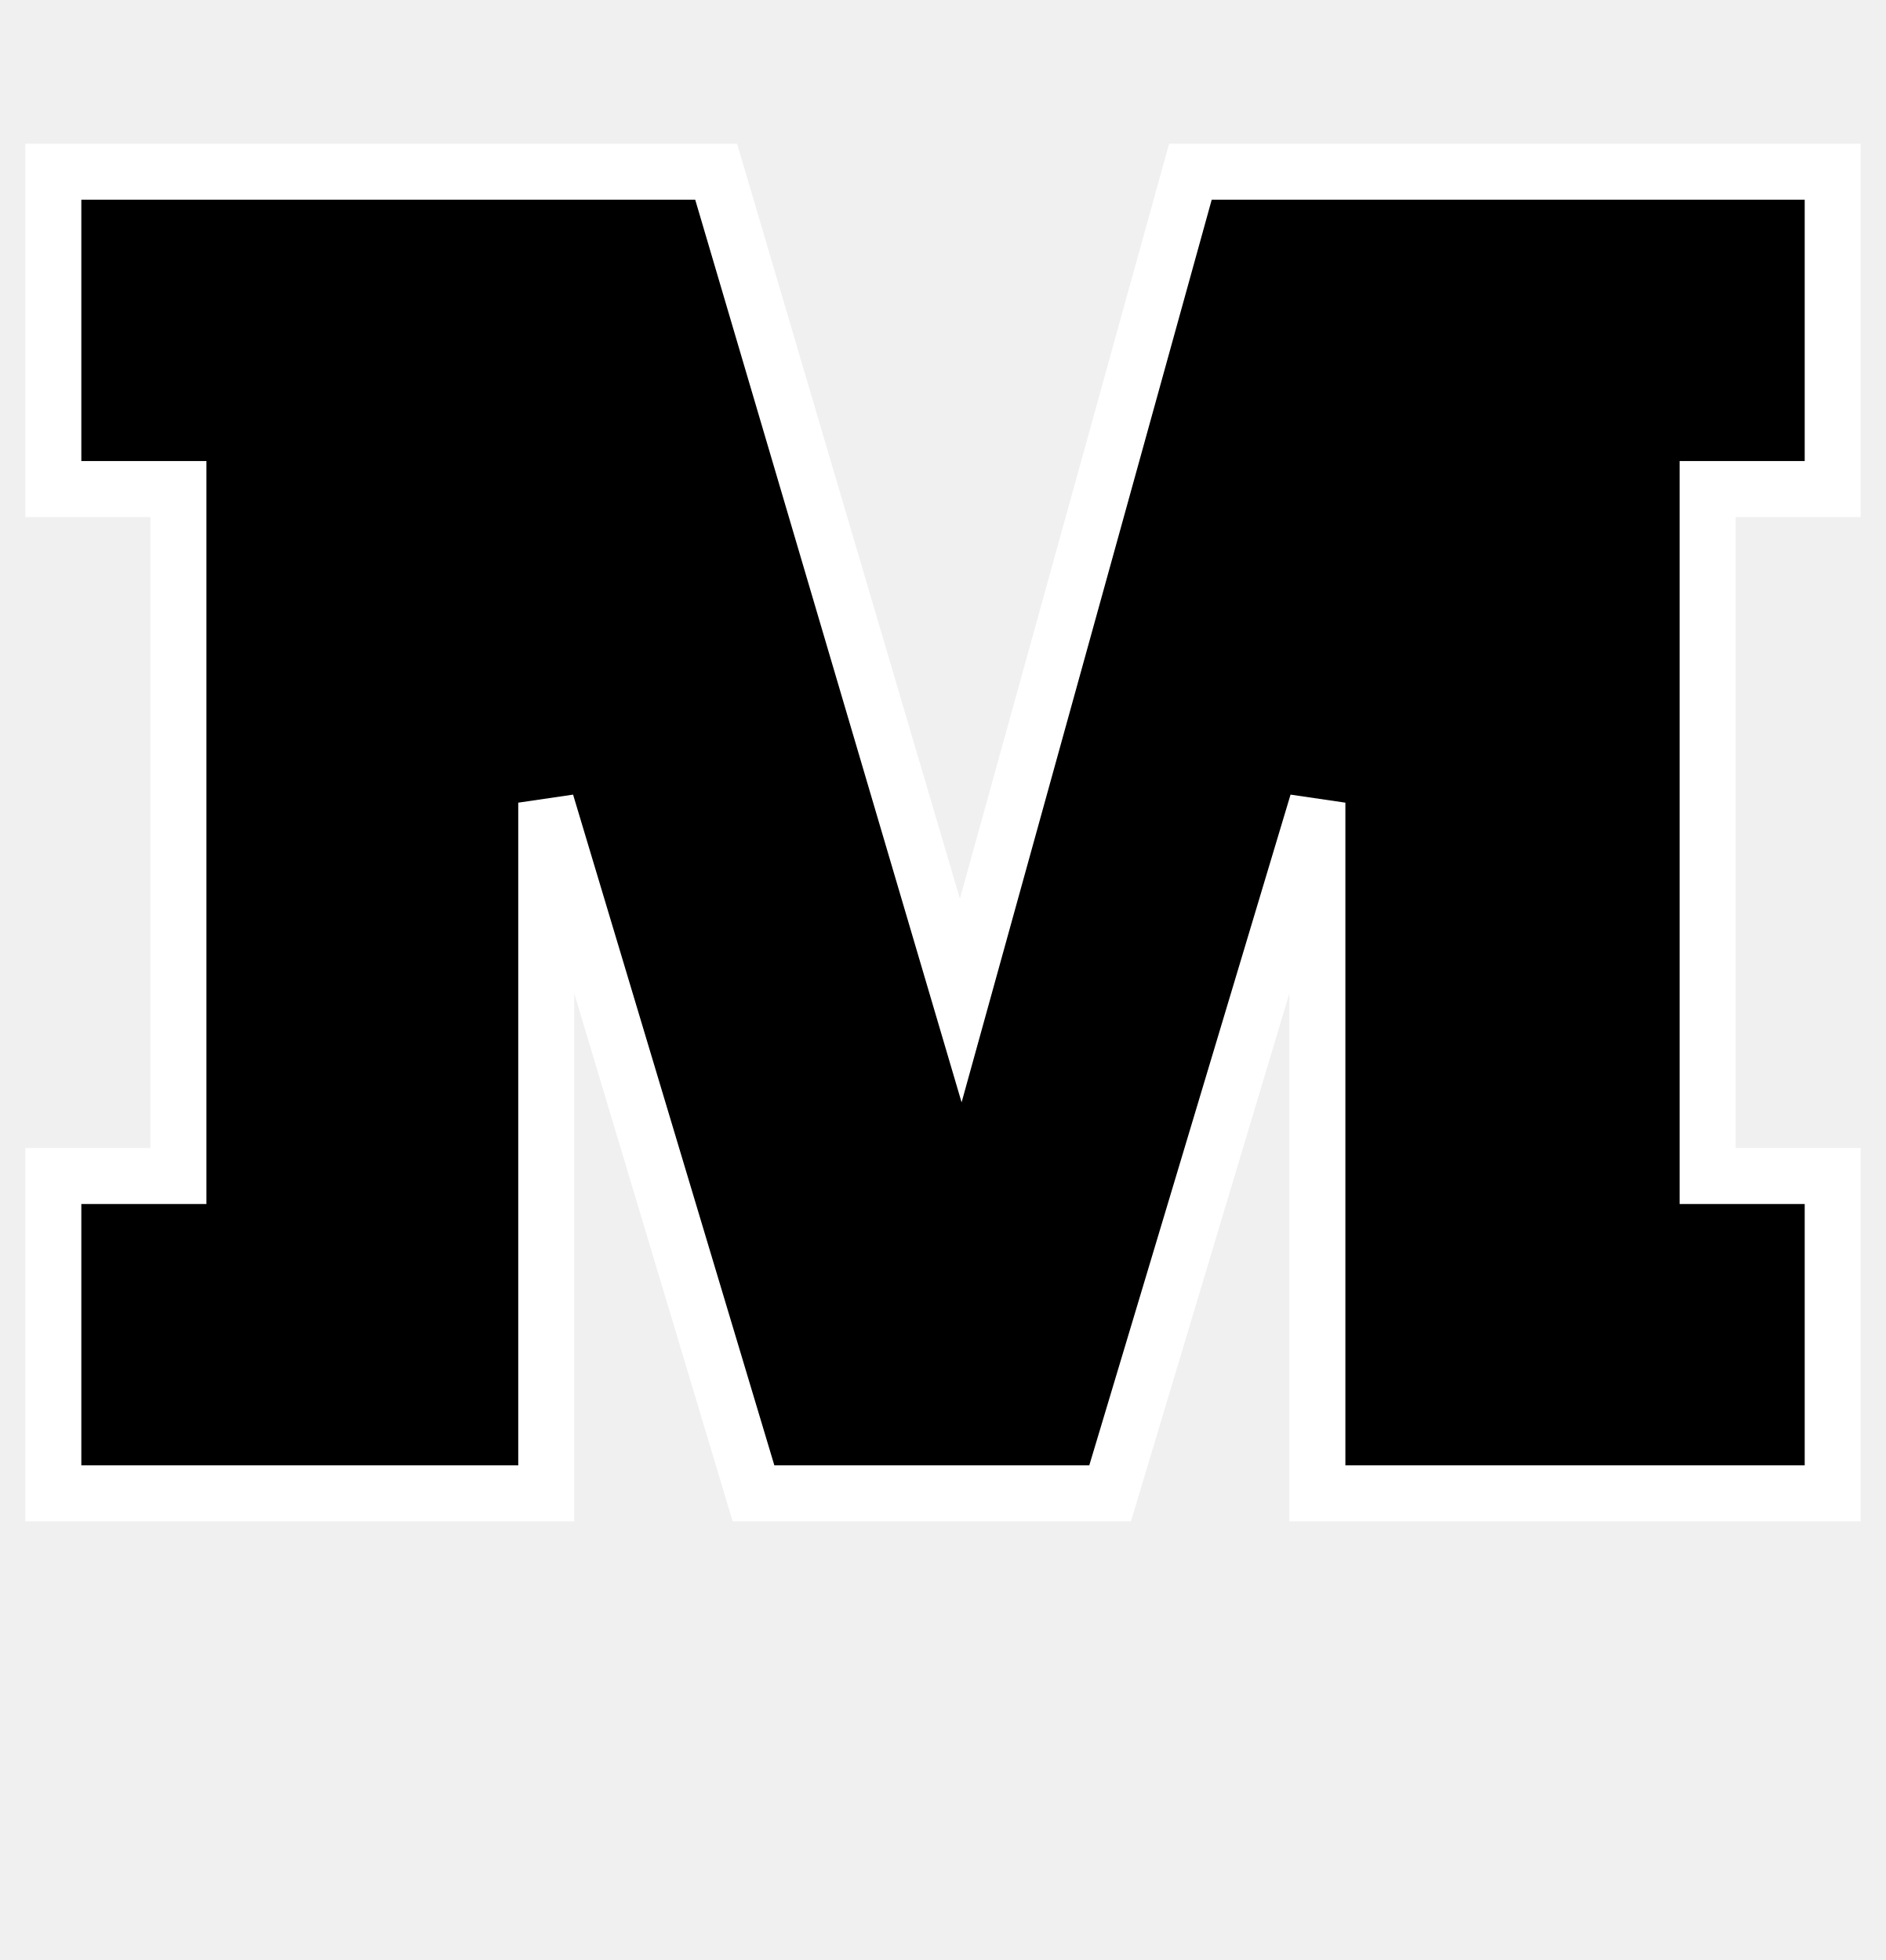
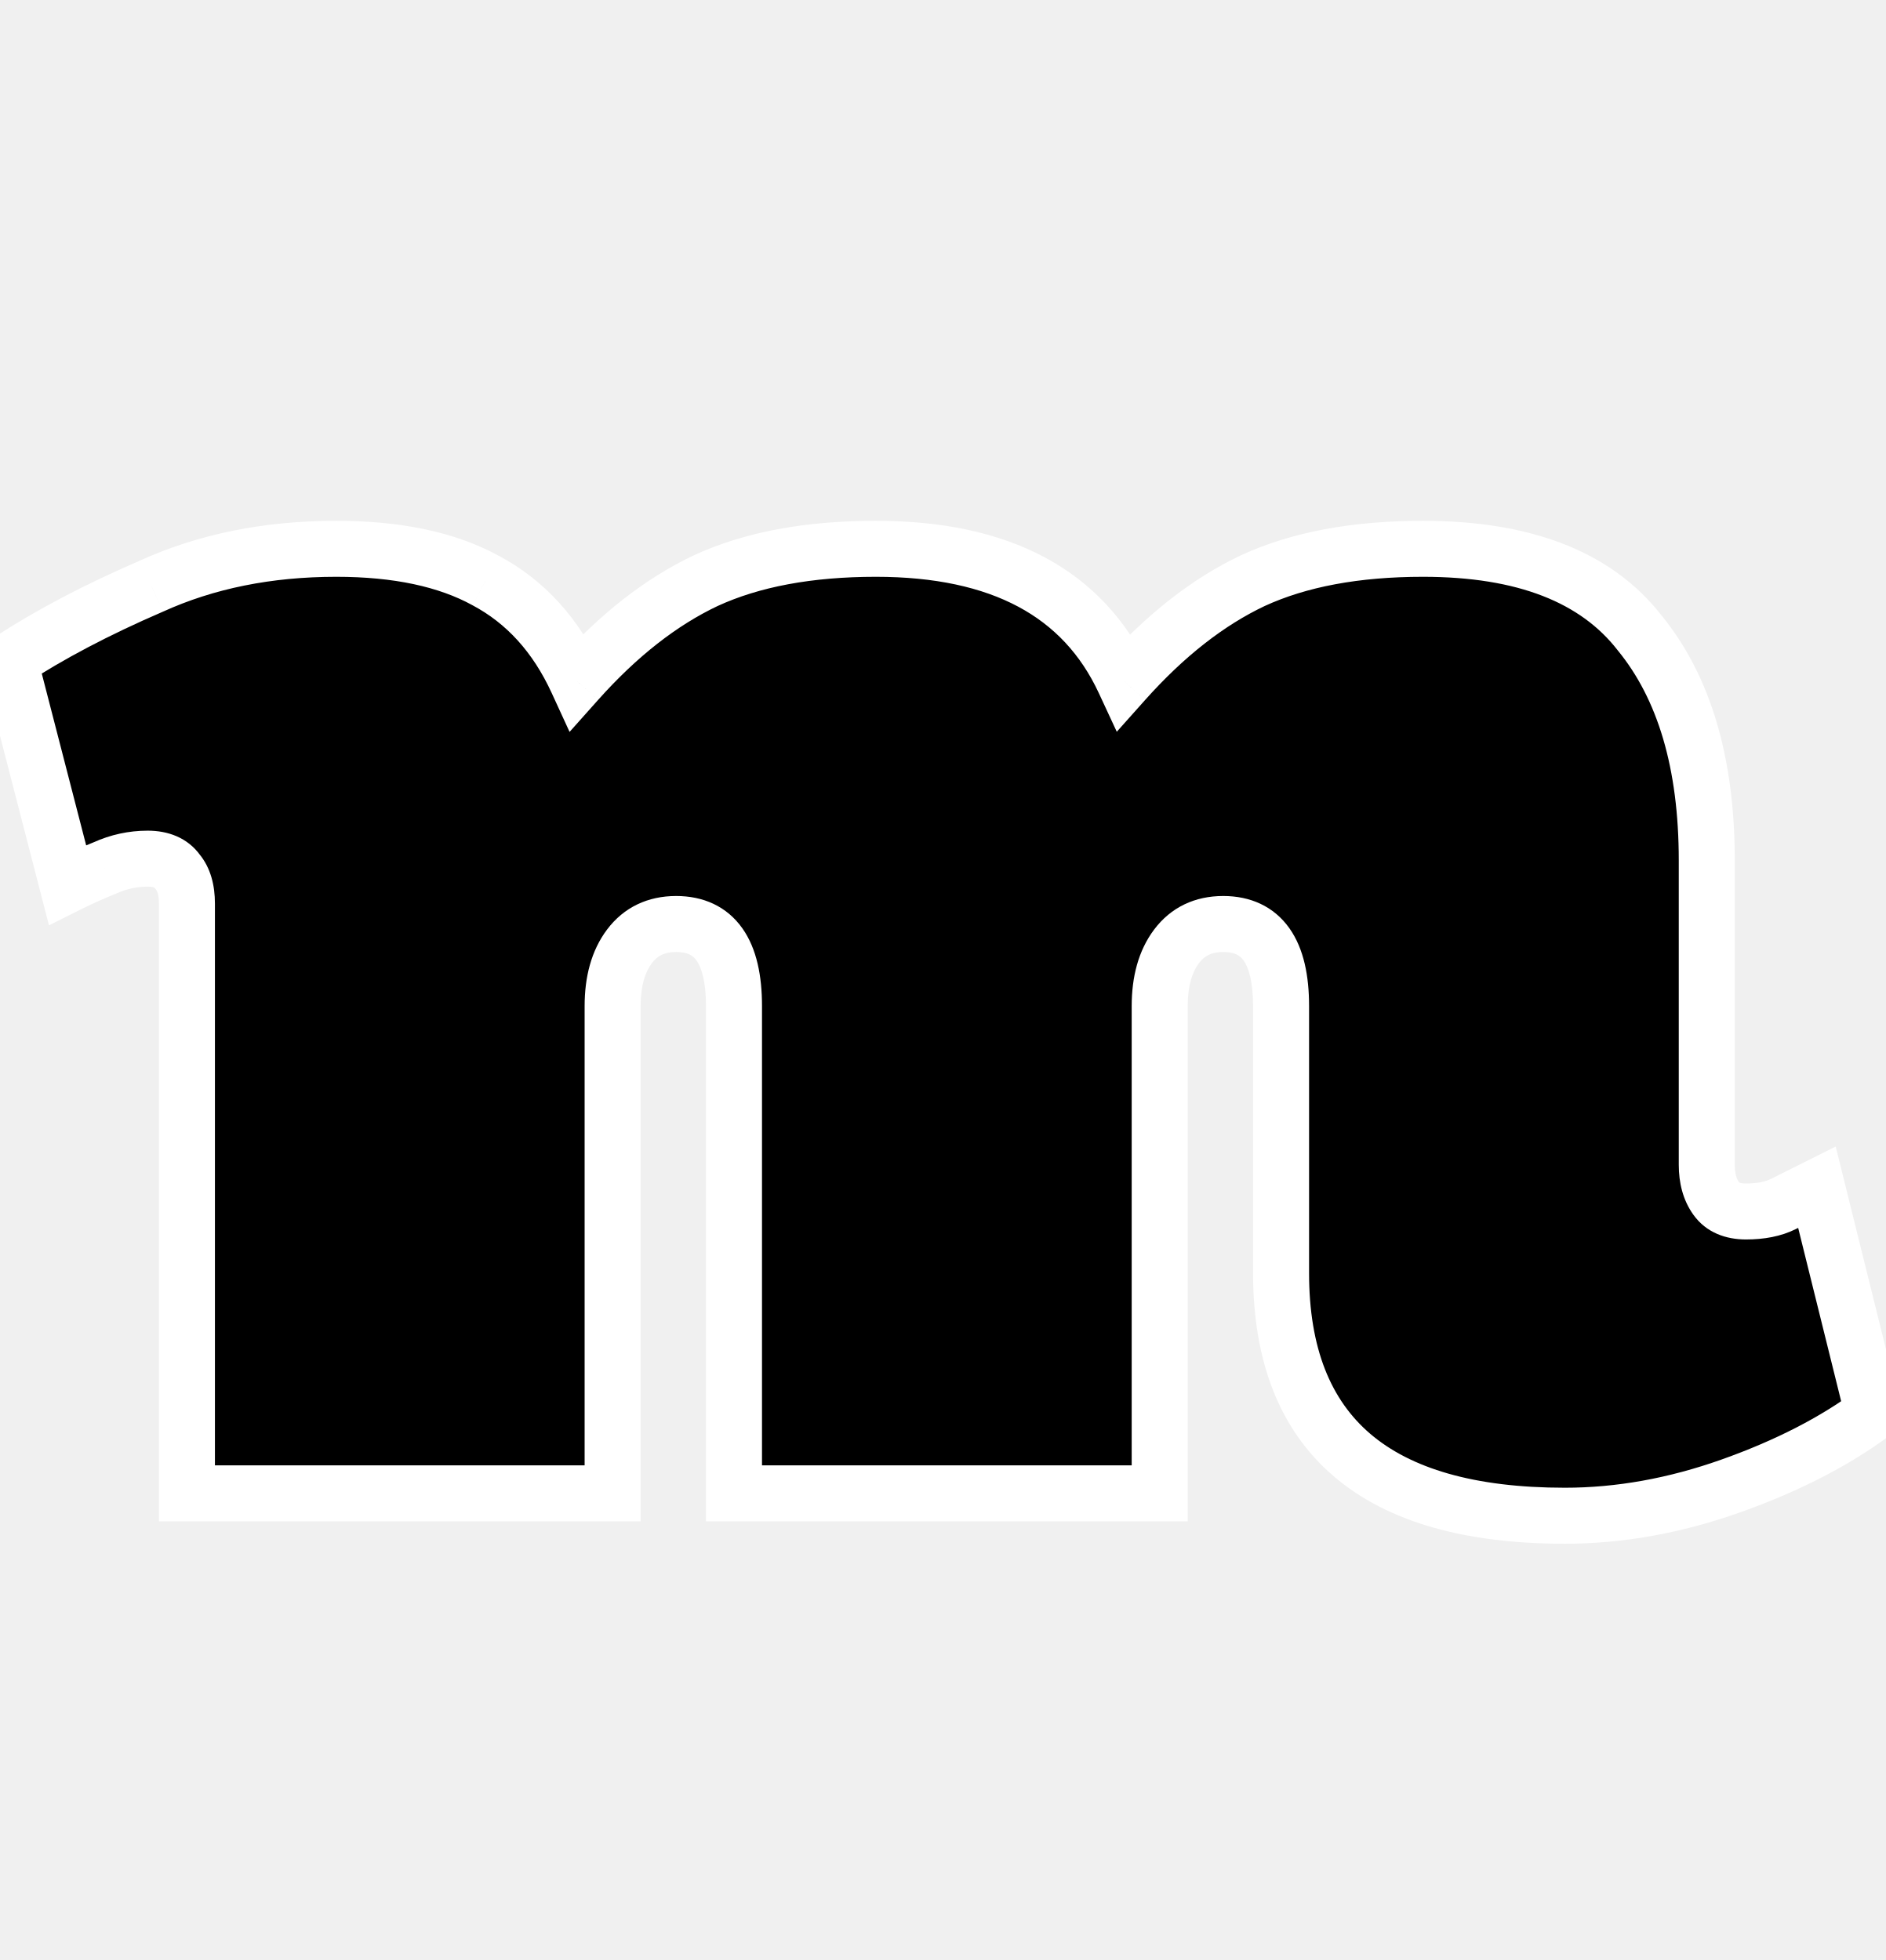
<svg xmlns="http://www.w3.org/2000/svg" width="101" height="105" viewBox="0 0 101 105" fill="none">
-   <path d="M2.856 63H9.556V26.2H2.856V9.2H38.356L51.456 53.6L63.756 9.2H98.156V26.2H91.456V63H98.156V80H70.556V43L59.456 80H40.356L29.256 43V80H2.856V63Z" fill="black" />
-   <path d="M2.856 63V61.5H1.356V63H2.856ZM9.556 63V64.5H11.056V63H9.556ZM9.556 26.2H11.056V24.7H9.556V26.2ZM2.856 26.2H1.356V27.7H2.856V26.2ZM2.856 9.2V7.7H1.356V9.2H2.856ZM38.356 9.2L39.794 8.776L39.477 7.7H38.356V9.2ZM51.456 53.6L50.017 54.025L51.501 59.055L52.901 54.001L51.456 53.6ZM63.756 9.2V7.7H62.615L62.31 8.8L63.756 9.2ZM98.156 9.2H99.656V7.7H98.156V9.2ZM98.156 26.2V27.7H99.656V26.2H98.156ZM91.456 26.2V24.7H89.956V26.2H91.456ZM91.456 63H89.956V64.5H91.456V63ZM98.156 63H99.656V61.5H98.156V63ZM98.156 80V81.5H99.656V80H98.156ZM70.556 80H69.056V81.5H70.556V80ZM70.556 43H72.056L69.119 42.569L70.556 43ZM59.456 80V81.5H60.572L60.893 80.431L59.456 80ZM40.356 80L38.919 80.431L39.24 81.5H40.356V80ZM29.256 43L30.693 42.569L27.756 43H29.256ZM29.256 80V81.5H30.756V80H29.256ZM2.856 80H1.356V81.5H2.856V80ZM2.856 64.5H9.556V61.5H2.856V64.5ZM11.056 63V26.2H8.056V63H11.056ZM9.556 24.7H2.856V27.7H9.556V24.7ZM4.356 26.2V9.2H1.356V26.2H4.356ZM2.856 10.7H38.356V7.7H2.856V10.7ZM36.917 9.624L50.017 54.025L52.895 53.175L39.794 8.776L36.917 9.624ZM52.901 54.001L65.201 9.6L62.31 8.8L50.01 53.2L52.901 54.001ZM63.756 10.7H98.156V7.7H63.756V10.7ZM96.656 9.2V26.2H99.656V9.2H96.656ZM98.156 24.7H91.456V27.7H98.156V24.7ZM89.956 26.2V63H92.956V26.2H89.956ZM91.456 64.5H98.156V61.5H91.456V64.5ZM96.656 63V80H99.656V63H96.656ZM98.156 78.5H70.556V81.5H98.156V78.5ZM72.056 80V43H69.056V80H72.056ZM69.119 42.569L58.019 79.569L60.893 80.431L71.993 43.431L69.119 42.569ZM59.456 78.5H40.356V81.5H59.456V78.5ZM41.793 79.569L30.693 42.569L27.819 43.431L38.919 80.431L41.793 79.569ZM27.756 43V80H30.756V43H27.756ZM29.256 78.5H2.856V81.5H29.256V78.5ZM4.356 80V63H1.356V80H4.356Z" fill="white" />
+   <path d="M10.011 48.4C10.011 47.667 9.845 47.1 9.511 46.7C9.178 46.233 8.645 46 7.911 46C7.111 46 6.345 46.167 5.611 46.5C4.945 46.767 4.278 47.067 3.611 47.4L0.511 35.4C2.645 34 5.178 32.667 8.111 31.4C11.045 30.067 14.345 29.4 18.011 29.4C21.278 29.4 23.945 29.967 26.011 31.1C28.145 32.233 29.778 34.033 30.911 36.5C33.111 34.033 35.411 32.233 37.811 31.1C40.278 29.967 43.311 29.4 46.911 29.4C53.578 29.4 58.011 31.767 60.211 36.5C62.411 34.033 64.711 32.233 67.111 31.1C69.578 29.967 72.611 29.4 76.211 29.4C81.611 29.4 85.478 30.9 87.811 33.9C90.211 36.833 91.411 40.9 91.411 46.1V62.4C91.411 63.133 91.578 63.733 91.911 64.2C92.245 64.667 92.778 64.9 93.511 64.9C94.311 64.9 94.978 64.767 95.511 64.5C96.045 64.233 96.645 63.933 97.311 63.6L100.311 75.7C98.245 77.233 95.711 78.533 92.711 79.6C89.711 80.667 86.745 81.2 83.811 81.2C73.678 81.2 68.611 76.867 68.611 68.2V53.9C68.611 50.967 67.578 49.5 65.511 49.5C64.445 49.5 63.611 49.9 63.011 50.7C62.411 51.5 62.111 52.567 62.111 53.9V80H39.311V53.9C39.311 50.967 38.278 49.5 36.211 49.5C35.145 49.5 34.311 49.9 33.711 50.7C33.111 51.5 32.811 52.567 32.811 53.9V80H10.011V48.4Z" fill="black" />
+   <path d="M9.511 46.7L8.291 47.572L8.323 47.617L8.359 47.66L9.511 46.7ZM5.611 46.5L6.168 47.893L6.201 47.88L6.232 47.866L5.611 46.5ZM3.611 47.4L2.159 47.775L2.623 49.571L4.282 48.742L3.611 47.4ZM0.511 35.4L-0.312 34.146L-1.21 34.735L-0.941 35.775L0.511 35.4ZM8.111 31.4L8.706 32.777L8.719 32.771L8.732 32.766L8.111 31.4ZM26.011 31.1L25.29 32.415L25.299 32.42L25.308 32.425L26.011 31.1ZM30.911 36.5L29.548 37.126L30.505 39.209L32.031 37.498L30.911 36.5ZM37.811 31.1L37.185 29.737L37.178 29.74L37.171 29.744L37.811 31.1ZM60.211 36.5L58.851 37.132L59.812 39.201L61.331 37.498L60.211 36.5ZM67.111 31.1L66.485 29.737L66.478 29.74L66.471 29.744L67.111 31.1ZM87.811 33.9L86.627 34.821L86.639 34.836L86.65 34.85L87.811 33.9ZM91.911 64.2L93.132 63.328L91.911 64.2ZM95.511 64.5L94.841 63.158L95.511 64.5ZM97.311 63.6L98.767 63.239L98.316 61.42L96.641 62.258L97.311 63.6ZM100.311 75.7L101.205 76.905L102.008 76.309L101.767 75.339L100.311 75.7ZM92.711 79.6L92.209 78.187L92.711 79.6ZM62.111 80V81.5H63.611V80H62.111ZM39.311 80H37.811V81.5H39.311V80ZM33.711 50.7L34.911 51.6L33.711 50.7ZM32.811 80V81.5H34.311V80H32.811ZM10.011 80H8.511V81.5H10.011V80ZM11.511 48.4C11.511 47.457 11.298 46.501 10.664 45.74L8.359 47.66C8.391 47.699 8.511 47.876 8.511 48.4H11.511ZM10.732 45.828C10.04 44.859 8.979 44.5 7.911 44.5V47.5C8.123 47.5 8.225 47.534 8.26 47.549C8.283 47.559 8.284 47.562 8.291 47.572L10.732 45.828ZM7.911 44.5C6.896 44.5 5.918 44.713 4.991 45.134L6.232 47.866C6.772 47.62 7.327 47.5 7.911 47.5V44.5ZM5.054 45.107C4.348 45.39 3.643 45.707 2.941 46.058L4.282 48.742C4.913 48.426 5.542 48.143 6.168 47.893L5.054 45.107ZM5.064 47.025L1.964 35.025L-0.941 35.775L2.159 47.775L5.064 47.025ZM1.334 36.654C3.38 35.312 5.833 34.018 8.706 32.777L7.517 30.023C4.523 31.316 1.909 32.688 -0.312 34.146L1.334 36.654ZM8.732 32.766C11.445 31.532 14.529 30.9 18.011 30.9V27.9C14.16 27.9 10.644 28.601 7.491 30.034L8.732 32.766ZM18.011 30.9C21.118 30.9 23.513 31.441 25.29 32.415L26.733 29.785C24.376 28.492 21.438 27.9 18.011 27.9V30.9ZM25.308 32.425C27.115 33.385 28.534 34.919 29.548 37.126L32.274 35.874C31.022 33.147 29.174 31.082 26.715 29.775L25.308 32.425ZM32.031 37.498C34.129 35.146 36.273 33.485 38.452 32.456L37.171 29.744C34.55 30.981 32.094 32.92 29.792 35.502L32.031 37.498ZM38.438 32.463C40.655 31.444 43.46 30.9 46.911 30.9V27.9C43.162 27.9 39.901 28.489 37.185 29.737L38.438 32.463ZM46.911 30.9C50.076 30.9 52.59 31.463 54.53 32.498C56.448 33.522 57.883 35.048 58.851 37.132L61.572 35.868C60.34 33.218 58.458 31.195 55.943 29.852C53.449 28.521 50.414 27.9 46.911 27.9V30.9ZM61.331 37.498C63.429 35.146 65.573 33.485 67.752 32.456L66.471 29.744C63.85 30.981 61.394 32.92 59.092 35.502L61.331 37.498ZM67.738 32.463C69.955 31.444 72.76 30.9 76.211 30.9V27.9C72.462 27.9 69.201 28.489 66.485 29.737L67.738 32.463ZM76.211 30.9C81.353 30.9 84.684 32.322 86.627 34.821L88.995 32.979C86.272 29.478 81.869 27.9 76.211 27.9V30.9ZM86.65 34.85C88.762 37.431 89.911 41.118 89.911 46.1H92.911C92.911 40.682 91.661 36.236 88.972 32.95L86.65 34.85ZM89.911 46.1V62.4H92.911V46.1H89.911ZM89.911 62.4C89.911 63.359 90.131 64.288 90.691 65.072L93.132 63.328C93.025 63.179 92.911 62.908 92.911 62.4H89.911ZM90.691 65.072C91.383 66.041 92.444 66.4 93.511 66.4V63.4C93.3 63.4 93.197 63.366 93.163 63.351C93.14 63.341 93.139 63.338 93.132 63.328L90.691 65.072ZM93.511 66.4C94.468 66.4 95.382 66.242 96.182 65.842L94.841 63.158C94.574 63.292 94.154 63.4 93.511 63.4V66.4ZM96.182 65.842C96.301 65.782 96.468 65.699 96.595 65.635C96.618 65.624 96.624 65.621 96.648 65.609C96.65 65.608 96.66 65.603 96.661 65.602C96.669 65.598 96.667 65.599 96.675 65.595C96.683 65.591 96.694 65.586 96.702 65.582C96.71 65.578 96.748 65.559 96.756 65.555C96.796 65.535 96.77 65.548 96.81 65.528C96.843 65.511 96.888 65.489 96.92 65.472C96.945 65.46 97.007 65.429 97.032 65.417C97.299 65.283 97.682 65.092 97.982 64.942L96.641 62.258C96.033 62.562 95.315 62.921 94.841 63.158L96.182 65.842ZM95.855 63.961L98.855 76.061L101.767 75.339L98.767 63.239L95.855 63.961ZM99.418 74.495C97.495 75.922 95.101 77.159 92.209 78.187L93.214 81.013C96.322 79.908 98.995 78.545 101.205 76.905L99.418 74.495ZM92.209 78.187C89.356 79.201 86.559 79.7 83.811 79.7V82.7C86.93 82.7 90.066 82.132 93.214 81.013L92.209 78.187ZM83.811 79.7C78.924 79.7 75.537 78.65 73.386 76.81C71.28 75.009 70.111 72.236 70.111 68.2H67.111C67.111 72.831 68.476 76.558 71.436 79.09C74.352 81.583 78.566 82.7 83.811 82.7V79.7ZM70.111 68.2V53.9H67.111V68.2H70.111ZM70.111 53.9C70.111 52.303 69.838 50.837 69.063 49.736C68.219 48.539 66.947 48 65.511 48V51C66.142 51 66.42 51.194 66.61 51.464C66.868 51.83 67.111 52.564 67.111 53.9H70.111ZM65.511 48C64.009 48 62.716 48.594 61.811 49.8L64.211 51.6C64.507 51.206 64.88 51 65.511 51V48ZM61.811 49.8C60.961 50.934 60.611 52.349 60.611 53.9H63.611C63.611 52.784 63.862 52.066 64.211 51.6L61.811 49.8ZM60.611 53.9V80H63.611V53.9H60.611ZM62.111 78.5H39.311V81.5H62.111V78.5ZM40.811 80V53.9H37.811V80H40.811ZM40.811 53.9C40.811 52.303 40.538 50.837 39.763 49.736C38.919 48.539 37.647 48 36.211 48V51C36.842 51 37.12 51.194 37.31 51.464C37.568 51.83 37.811 52.564 37.811 53.9H40.811ZM36.211 48C34.709 48 33.416 48.594 32.511 49.8L34.911 51.6C35.207 51.206 35.58 51 36.211 51V48ZM32.511 49.8C31.661 50.934 31.311 52.349 31.311 53.9H34.311C34.311 52.784 34.562 52.066 34.911 51.6L32.511 49.8ZM31.311 53.9V80H34.311V53.9H31.311ZM32.811 78.5H10.011V81.5H32.811V78.5ZM11.511 80V48.4H8.511V80H11.511Z" fill="white" />
</svg>
